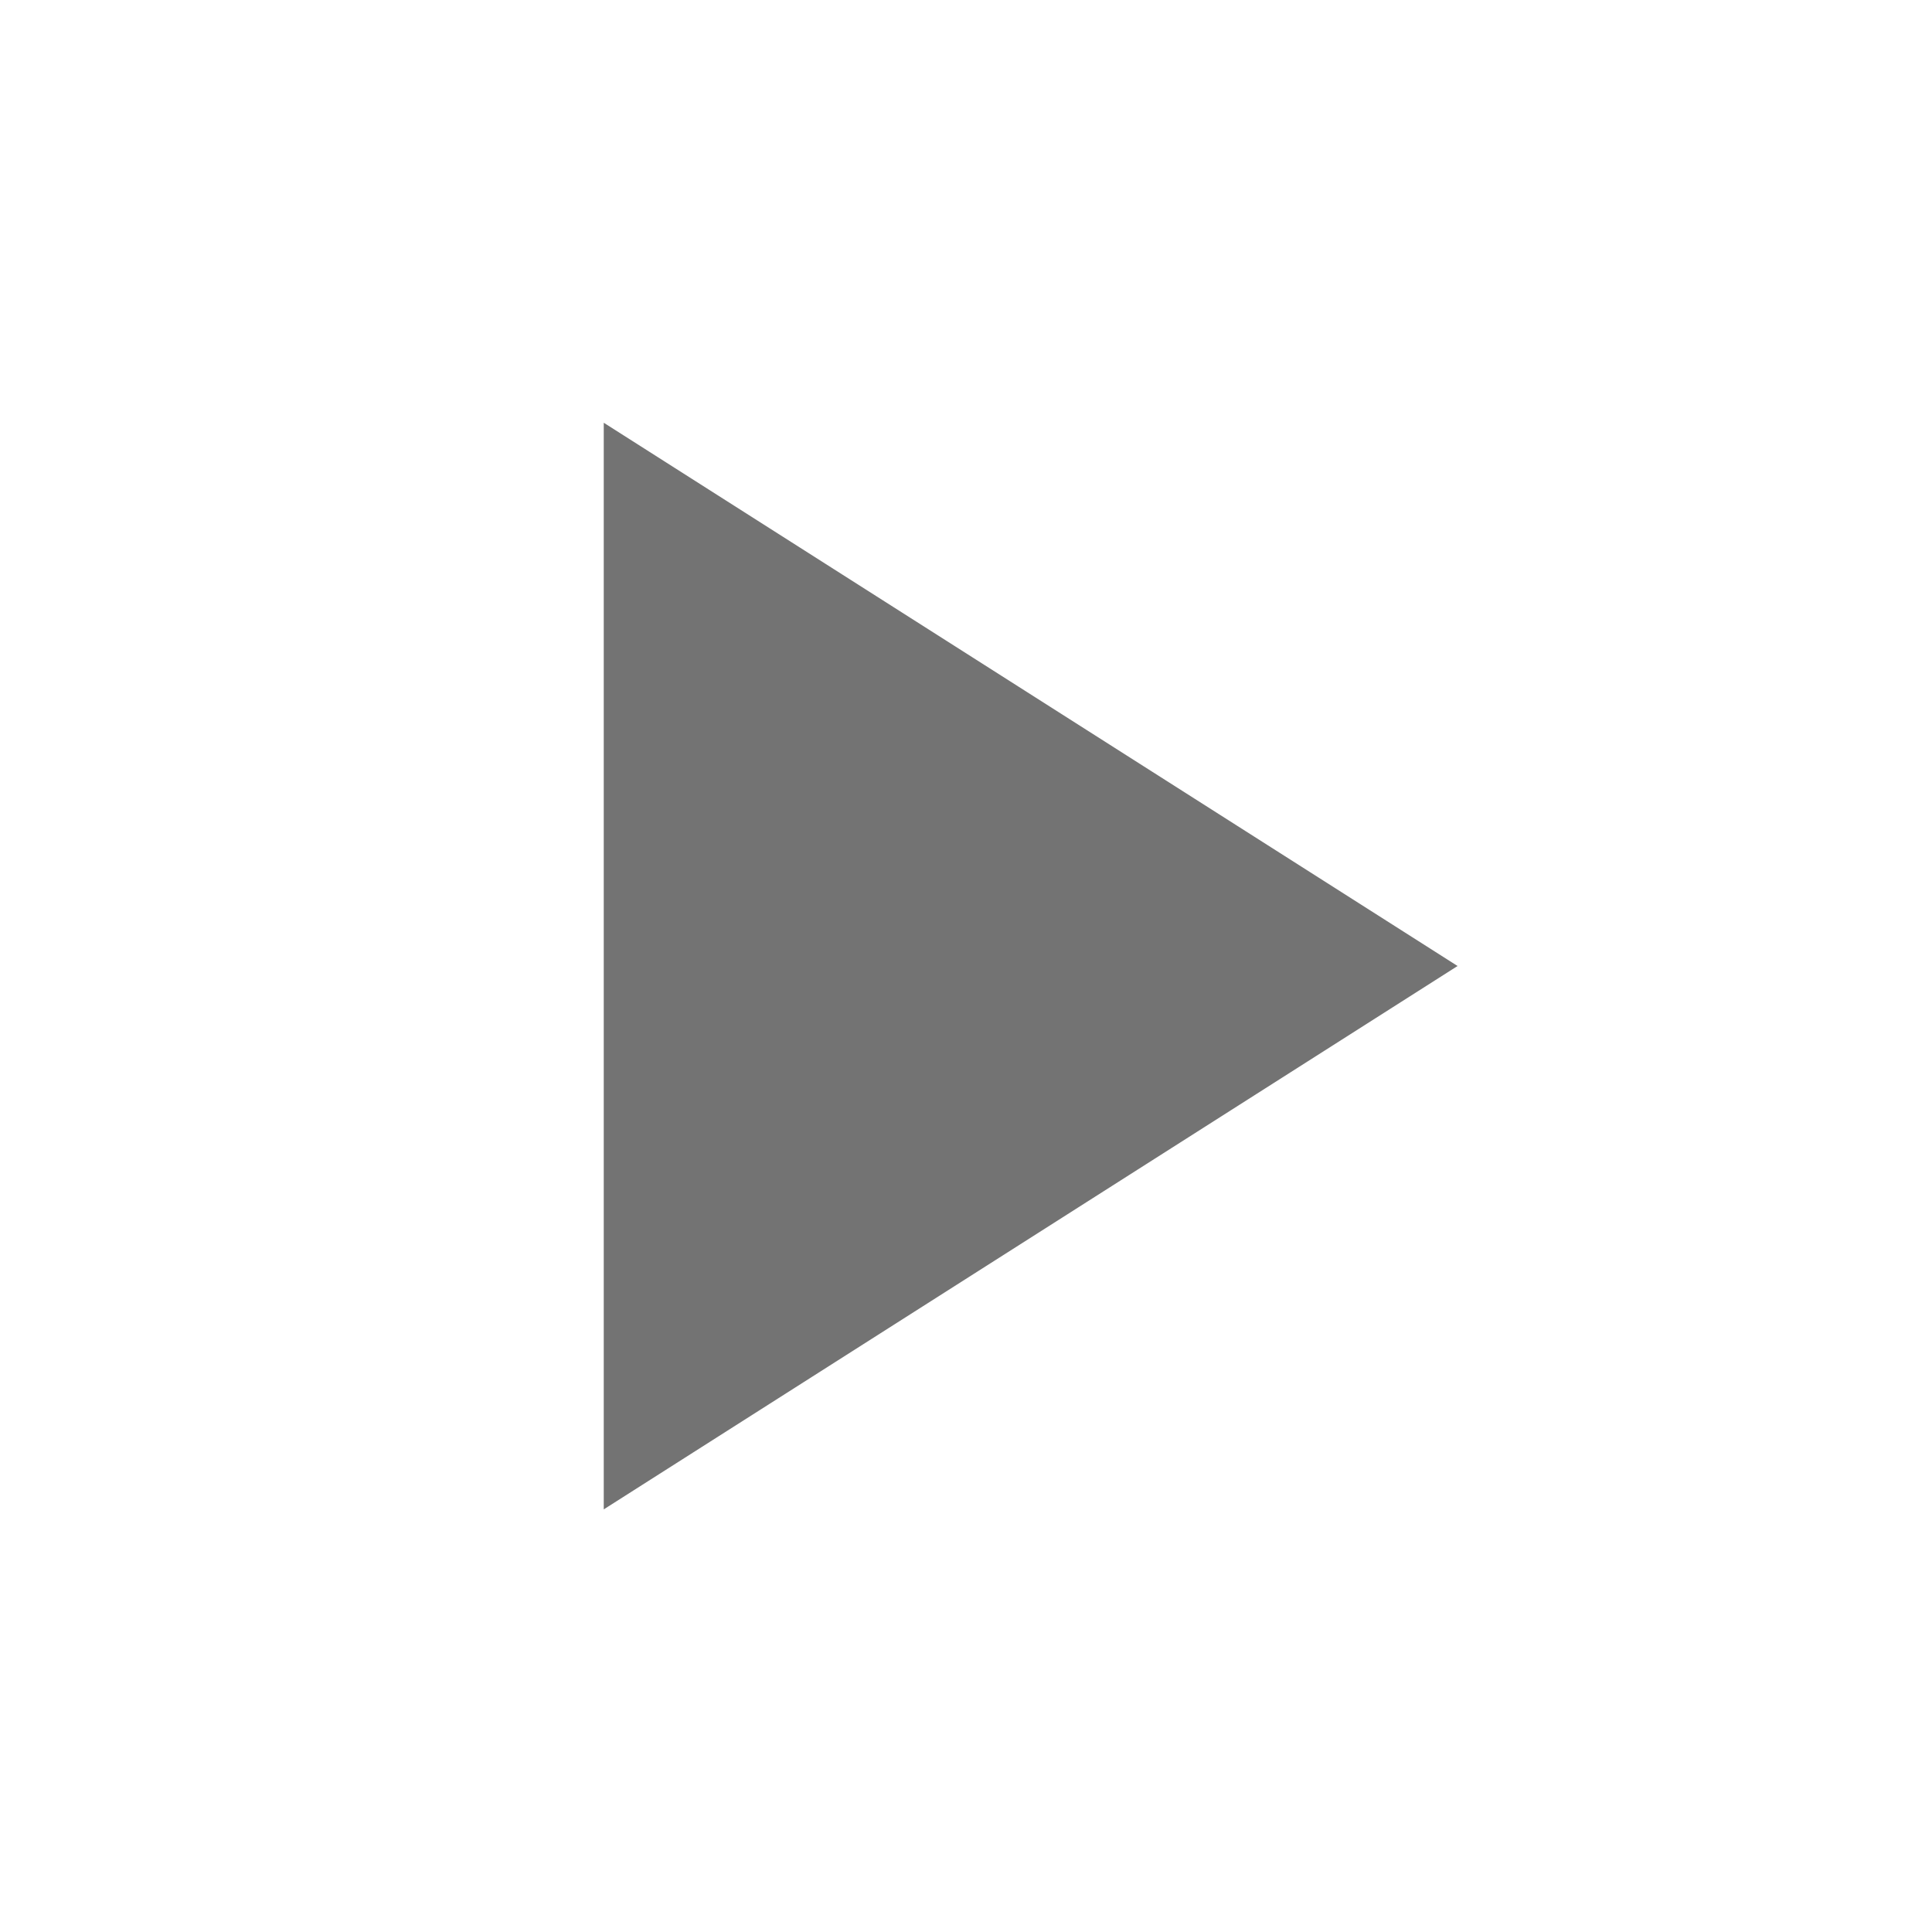
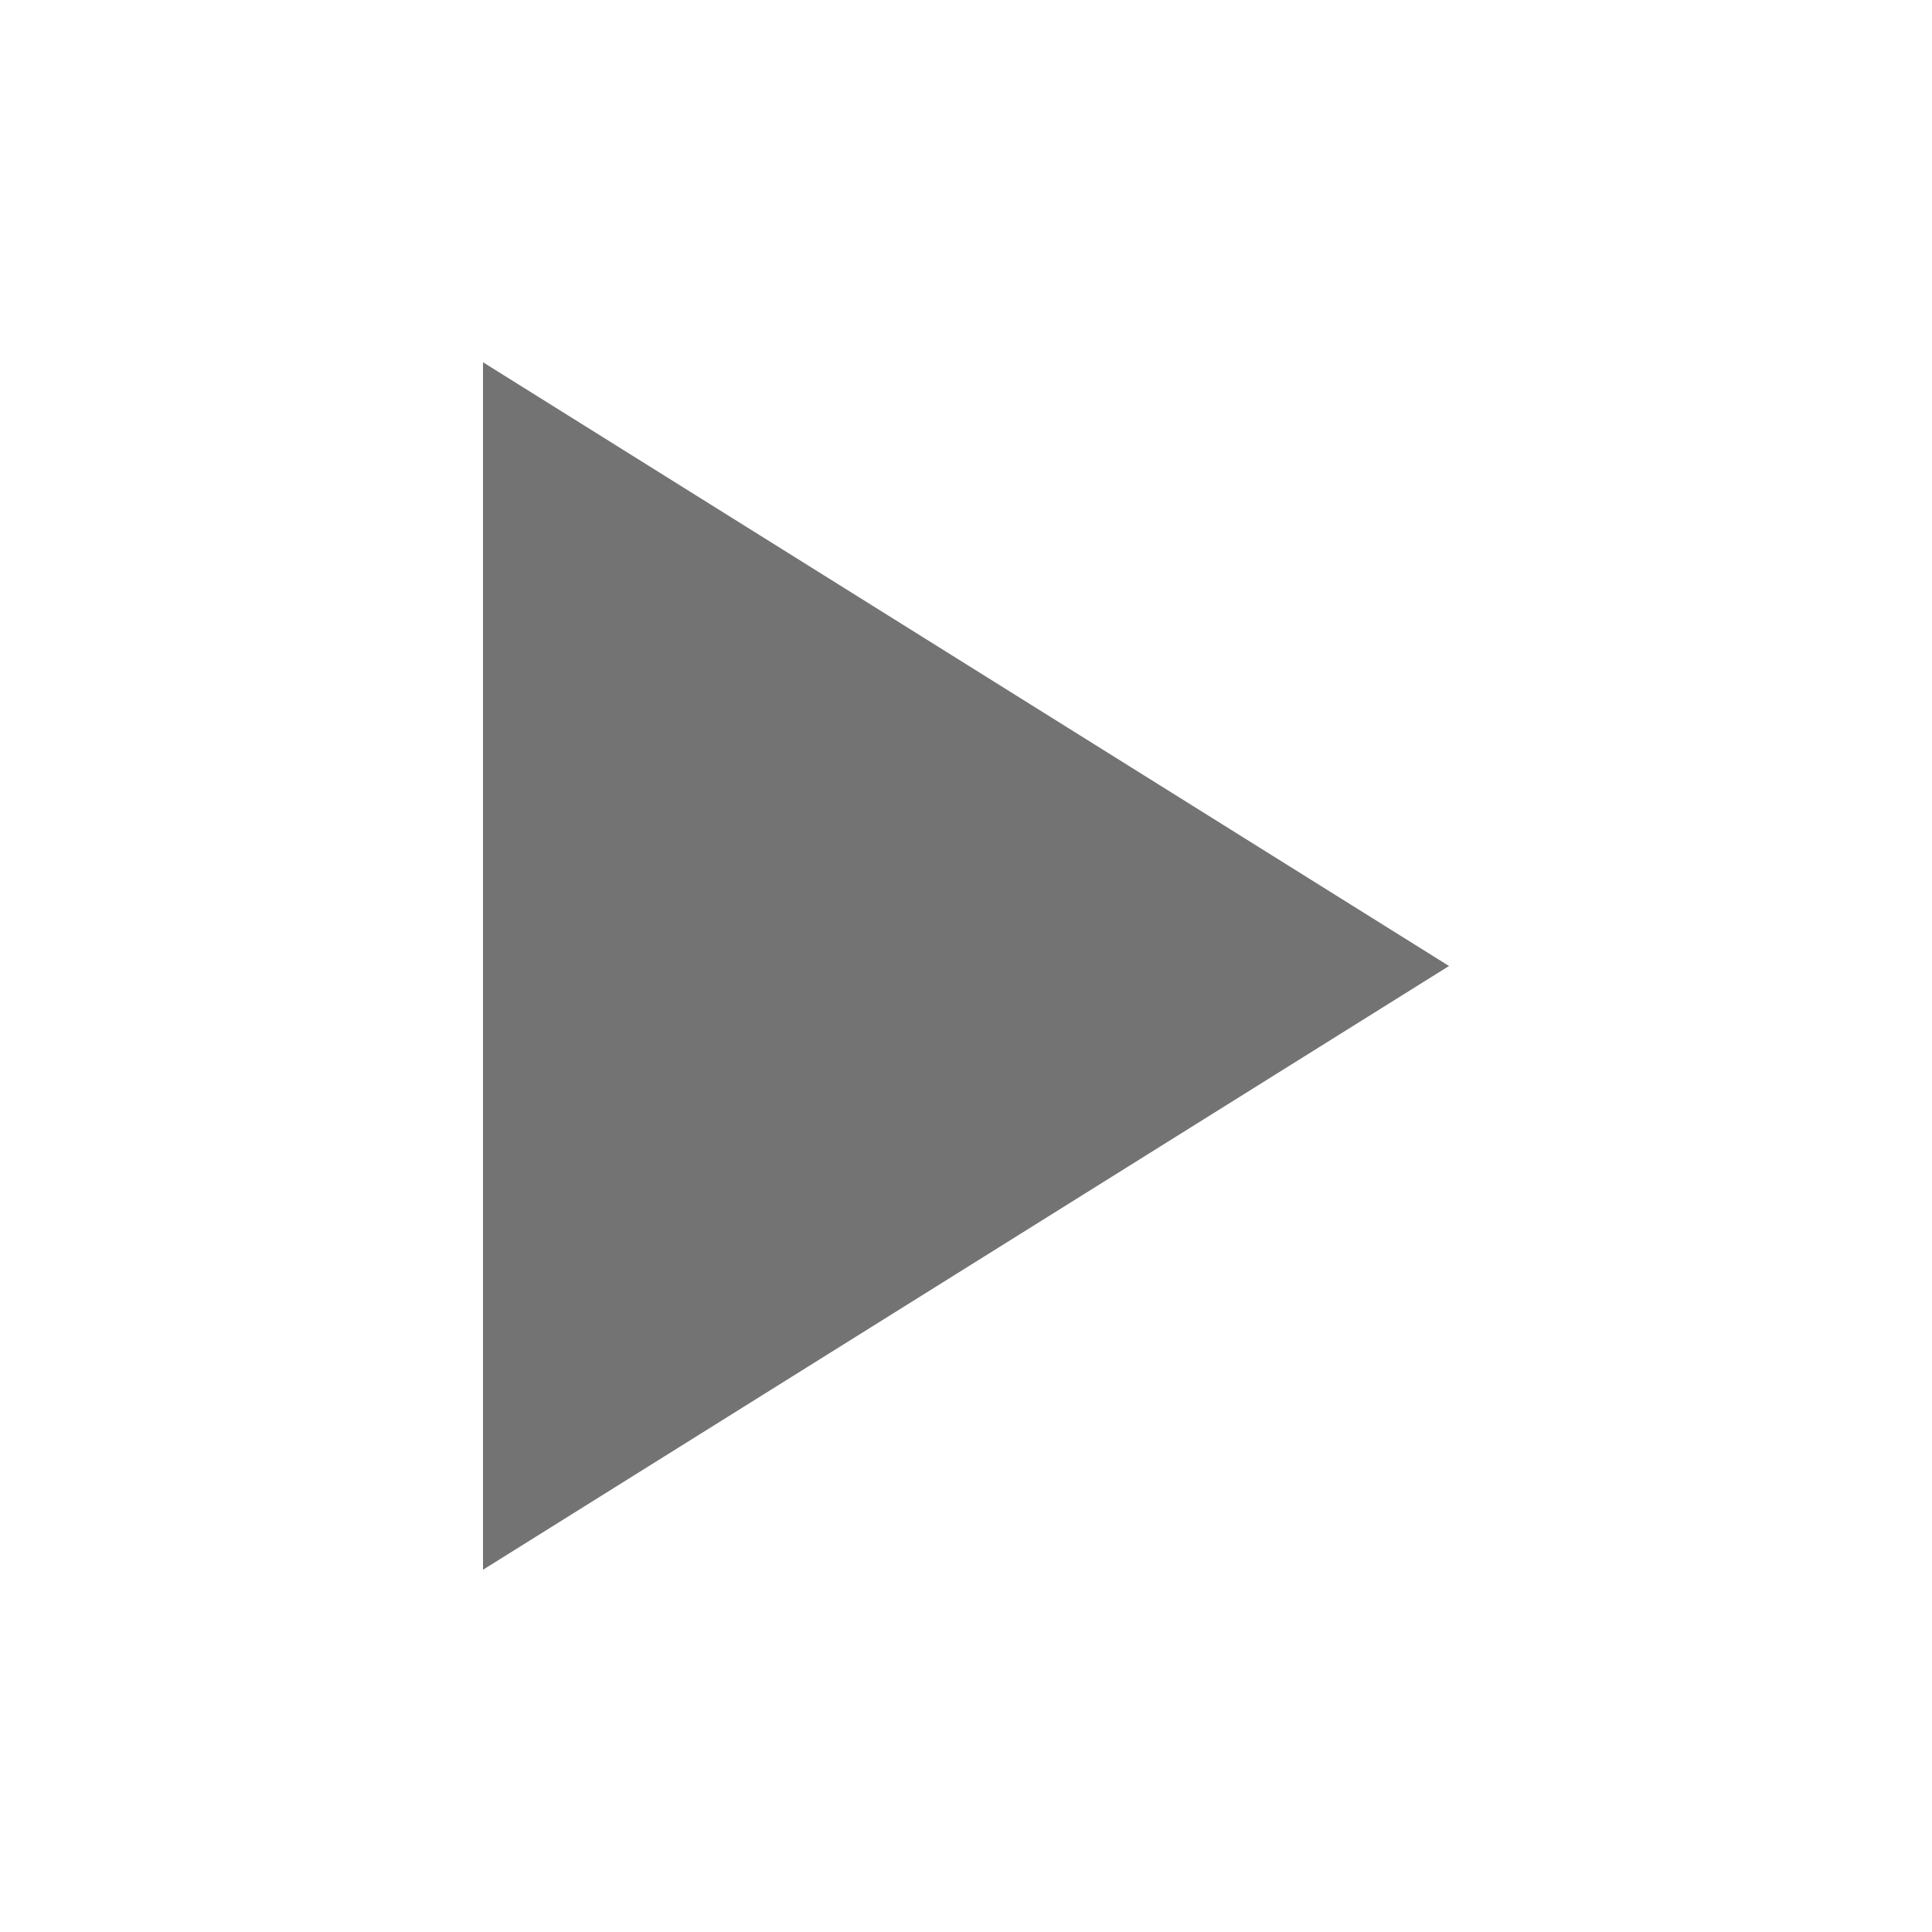
<svg xmlns="http://www.w3.org/2000/svg" width="16" height="16" viewBox="0 0 16 16" id="svg2" version="1.1">
  <defs id="defs10" />
-   <path d="M 5,3.501 5,12.5 12.071,8 Z" id="path4" style="fill:#000000;fill-opacity:0.55" />
+   <path d="M 4,3 4,13 12,8 Z" id="path4" style="fill:#000000;fill-opacity:0.55" />
</svg>
